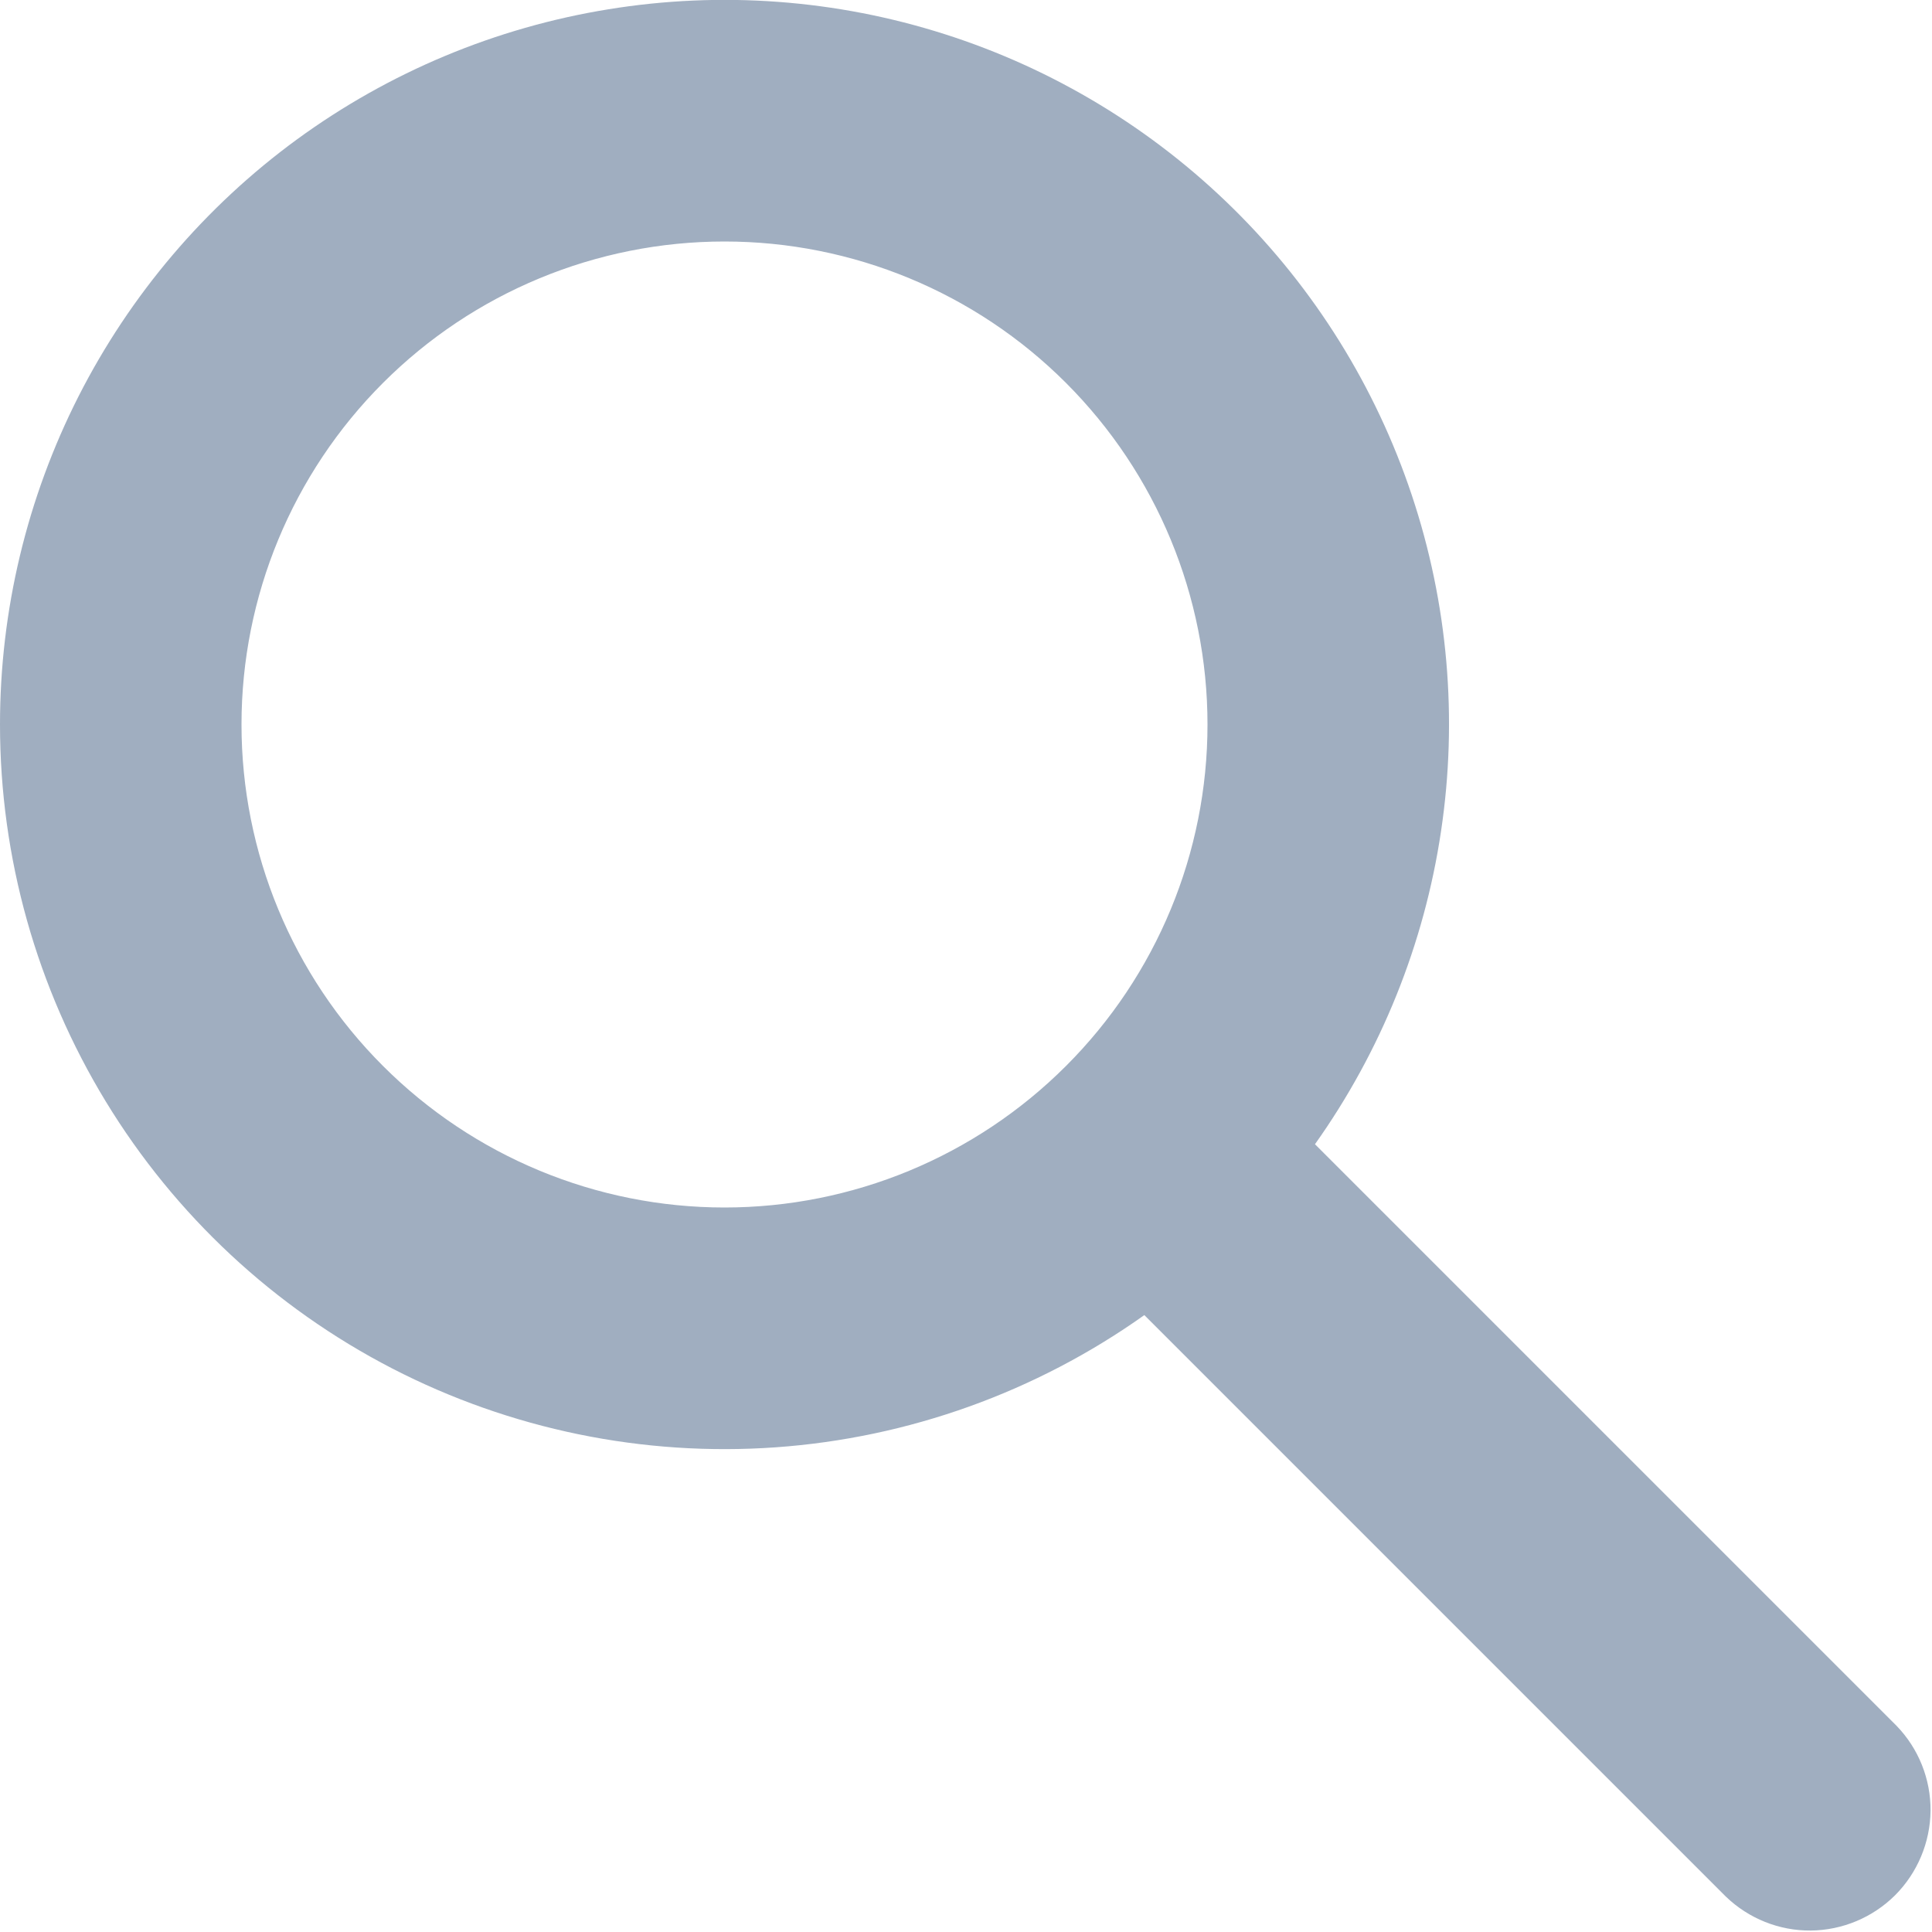
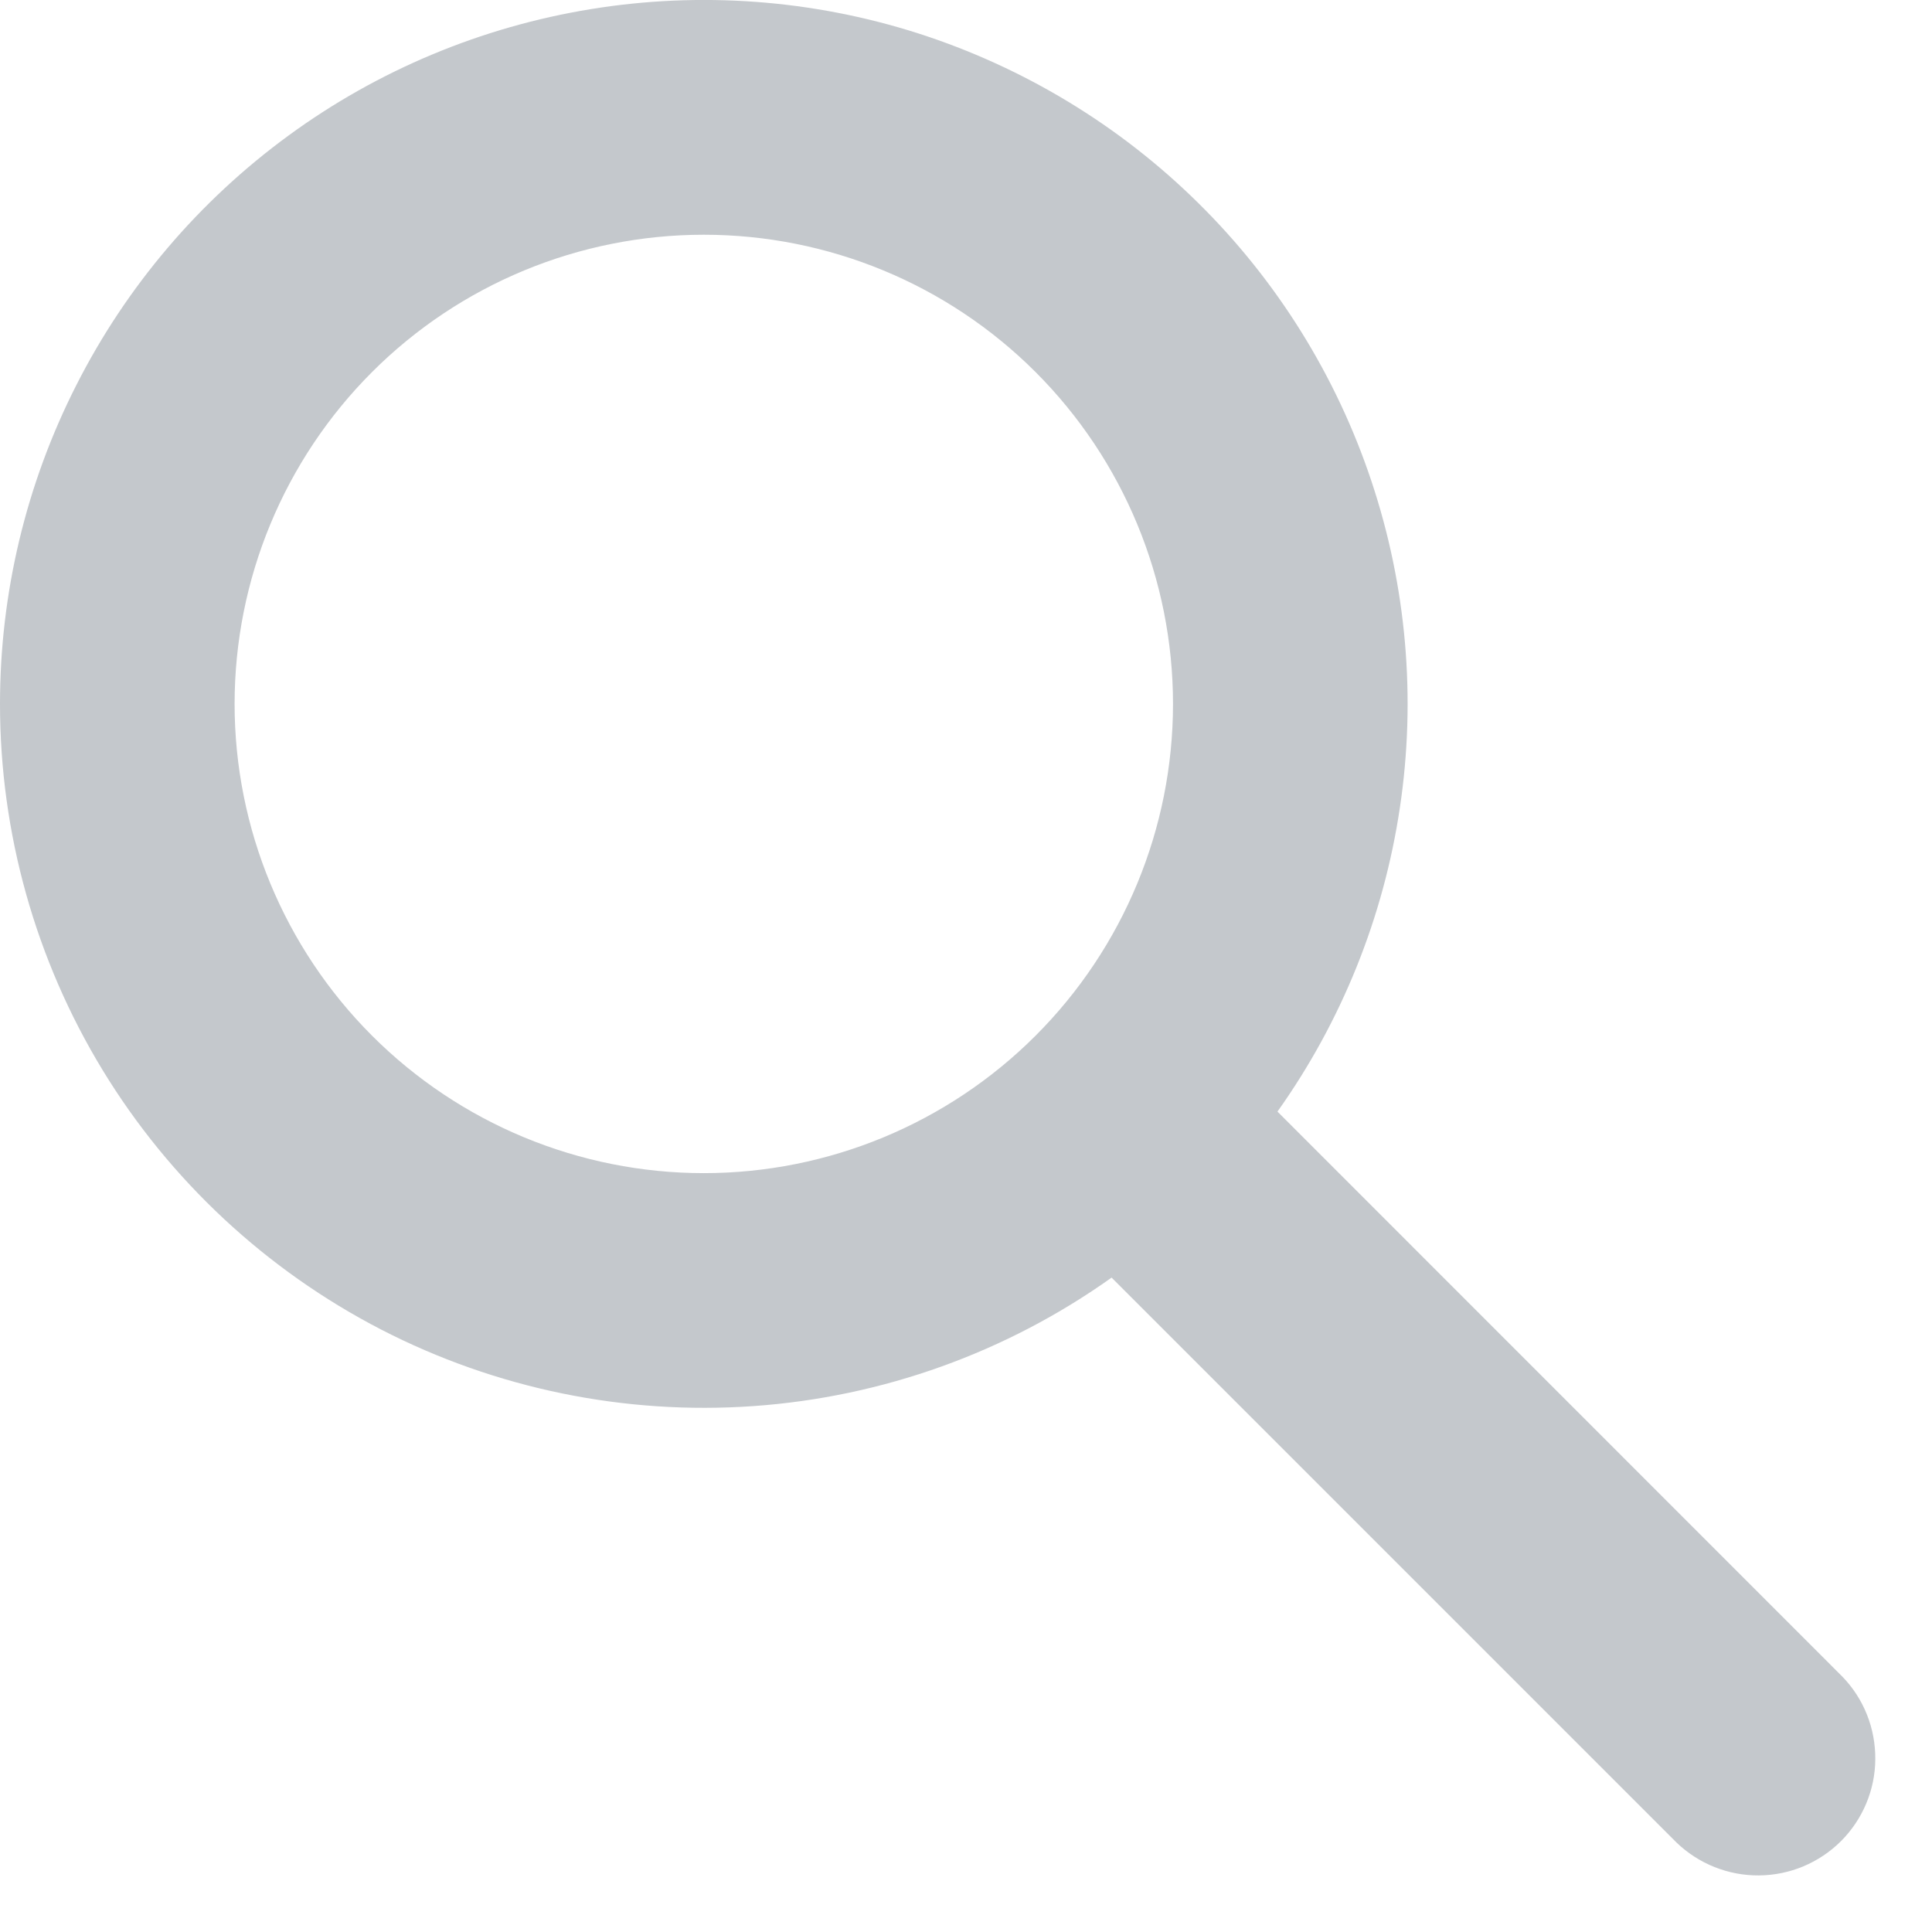
- <svg xmlns="http://www.w3.org/2000/svg" width="16" height="16" viewBox="0 0 16 16" fill="none">
-   <path fill-rule="evenodd" clip-rule="evenodd" d="M6 2C4.939 2 3.922 2.421 3.172 3.171C2.421 3.922 2 4.939 2 6C2 7.061 2.421 8.078 3.172 8.828C3.922 9.578 4.939 10 6 10C7.061 10 8.078 9.578 8.828 8.828C9.579 8.078 10 7.061 10 6C10 4.939 9.579 3.922 8.828 3.171C8.078 2.421 7.061 2 6 2ZM1.13461e-07 6C-0 5.055 0.223 4.125 0.65 3.283C1.078 2.441 1.698 1.711 2.46 1.154C3.223 0.597 4.106 0.228 5.038 0.077C5.97 -0.075 6.925 -0.004 7.824 0.283C8.724 0.57 9.543 1.066 10.215 1.729C10.887 2.392 11.393 3.205 11.692 4.101C11.991 4.997 12.074 5.95 11.934 6.884C11.795 7.818 11.437 8.706 10.89 9.476L15.707 14.293C15.889 14.481 15.99 14.734 15.988 14.996C15.985 15.258 15.88 15.509 15.695 15.695C15.509 15.88 15.259 15.985 14.996 15.988C14.734 15.99 14.482 15.889 14.293 15.707L9.477 10.891C8.579 11.529 7.523 11.908 6.425 11.986C5.326 12.064 4.227 11.838 3.248 11.333C2.27 10.828 1.449 10.063 0.876 9.122C0.303 8.181 -0 7.101 1.13461e-07 6Z" fill="#A0AEC0" />
+ <svg xmlns="http://www.w3.org/2000/svg" width="14" height="14" viewBox="0 0 14 14" fill="none">
+   <path fill-rule="evenodd" clip-rule="evenodd" d="M5.1 1.701C4.198 1.701 3.333 2.059 2.696 2.696C2.058 3.334 1.7 4.199 1.7 5.101C1.7 6.002 2.058 6.867 2.696 7.505C3.333 8.142 4.198 8.501 5.1 8.501C6.002 8.501 6.867 8.142 7.504 7.505C8.142 6.867 8.5 6.002 8.5 5.101C8.5 4.199 8.142 3.334 7.504 2.696C6.867 2.059 6.002 1.701 5.1 1.701ZM9.64422e-08 5.101C-0 4.298 0.189 3.507 0.553 2.791C0.916 2.075 1.443 1.456 2.091 0.982C2.739 0.508 3.49 0.195 4.282 0.066C5.075 -0.063 5.886 -0.003 6.651 0.241C7.415 0.486 8.112 0.907 8.683 1.471C9.254 2.034 9.684 2.725 9.938 3.487C10.192 4.248 10.263 5.059 10.144 5.853C10.026 6.646 9.722 7.401 9.257 8.055L13.351 12.15C13.506 12.31 13.591 12.525 13.589 12.748C13.588 12.97 13.498 13.184 13.341 13.341C13.183 13.499 12.97 13.588 12.747 13.59C12.524 13.592 12.309 13.506 12.149 13.352L8.055 9.258C7.292 9.801 6.395 10.123 5.461 10.189C4.527 10.255 3.593 10.063 2.761 9.634C1.929 9.204 1.231 8.554 0.744 7.755C0.257 6.955 -0 6.037 9.64422e-08 5.101V5.101Z" fill="#C4C8CC" />
</svg>
